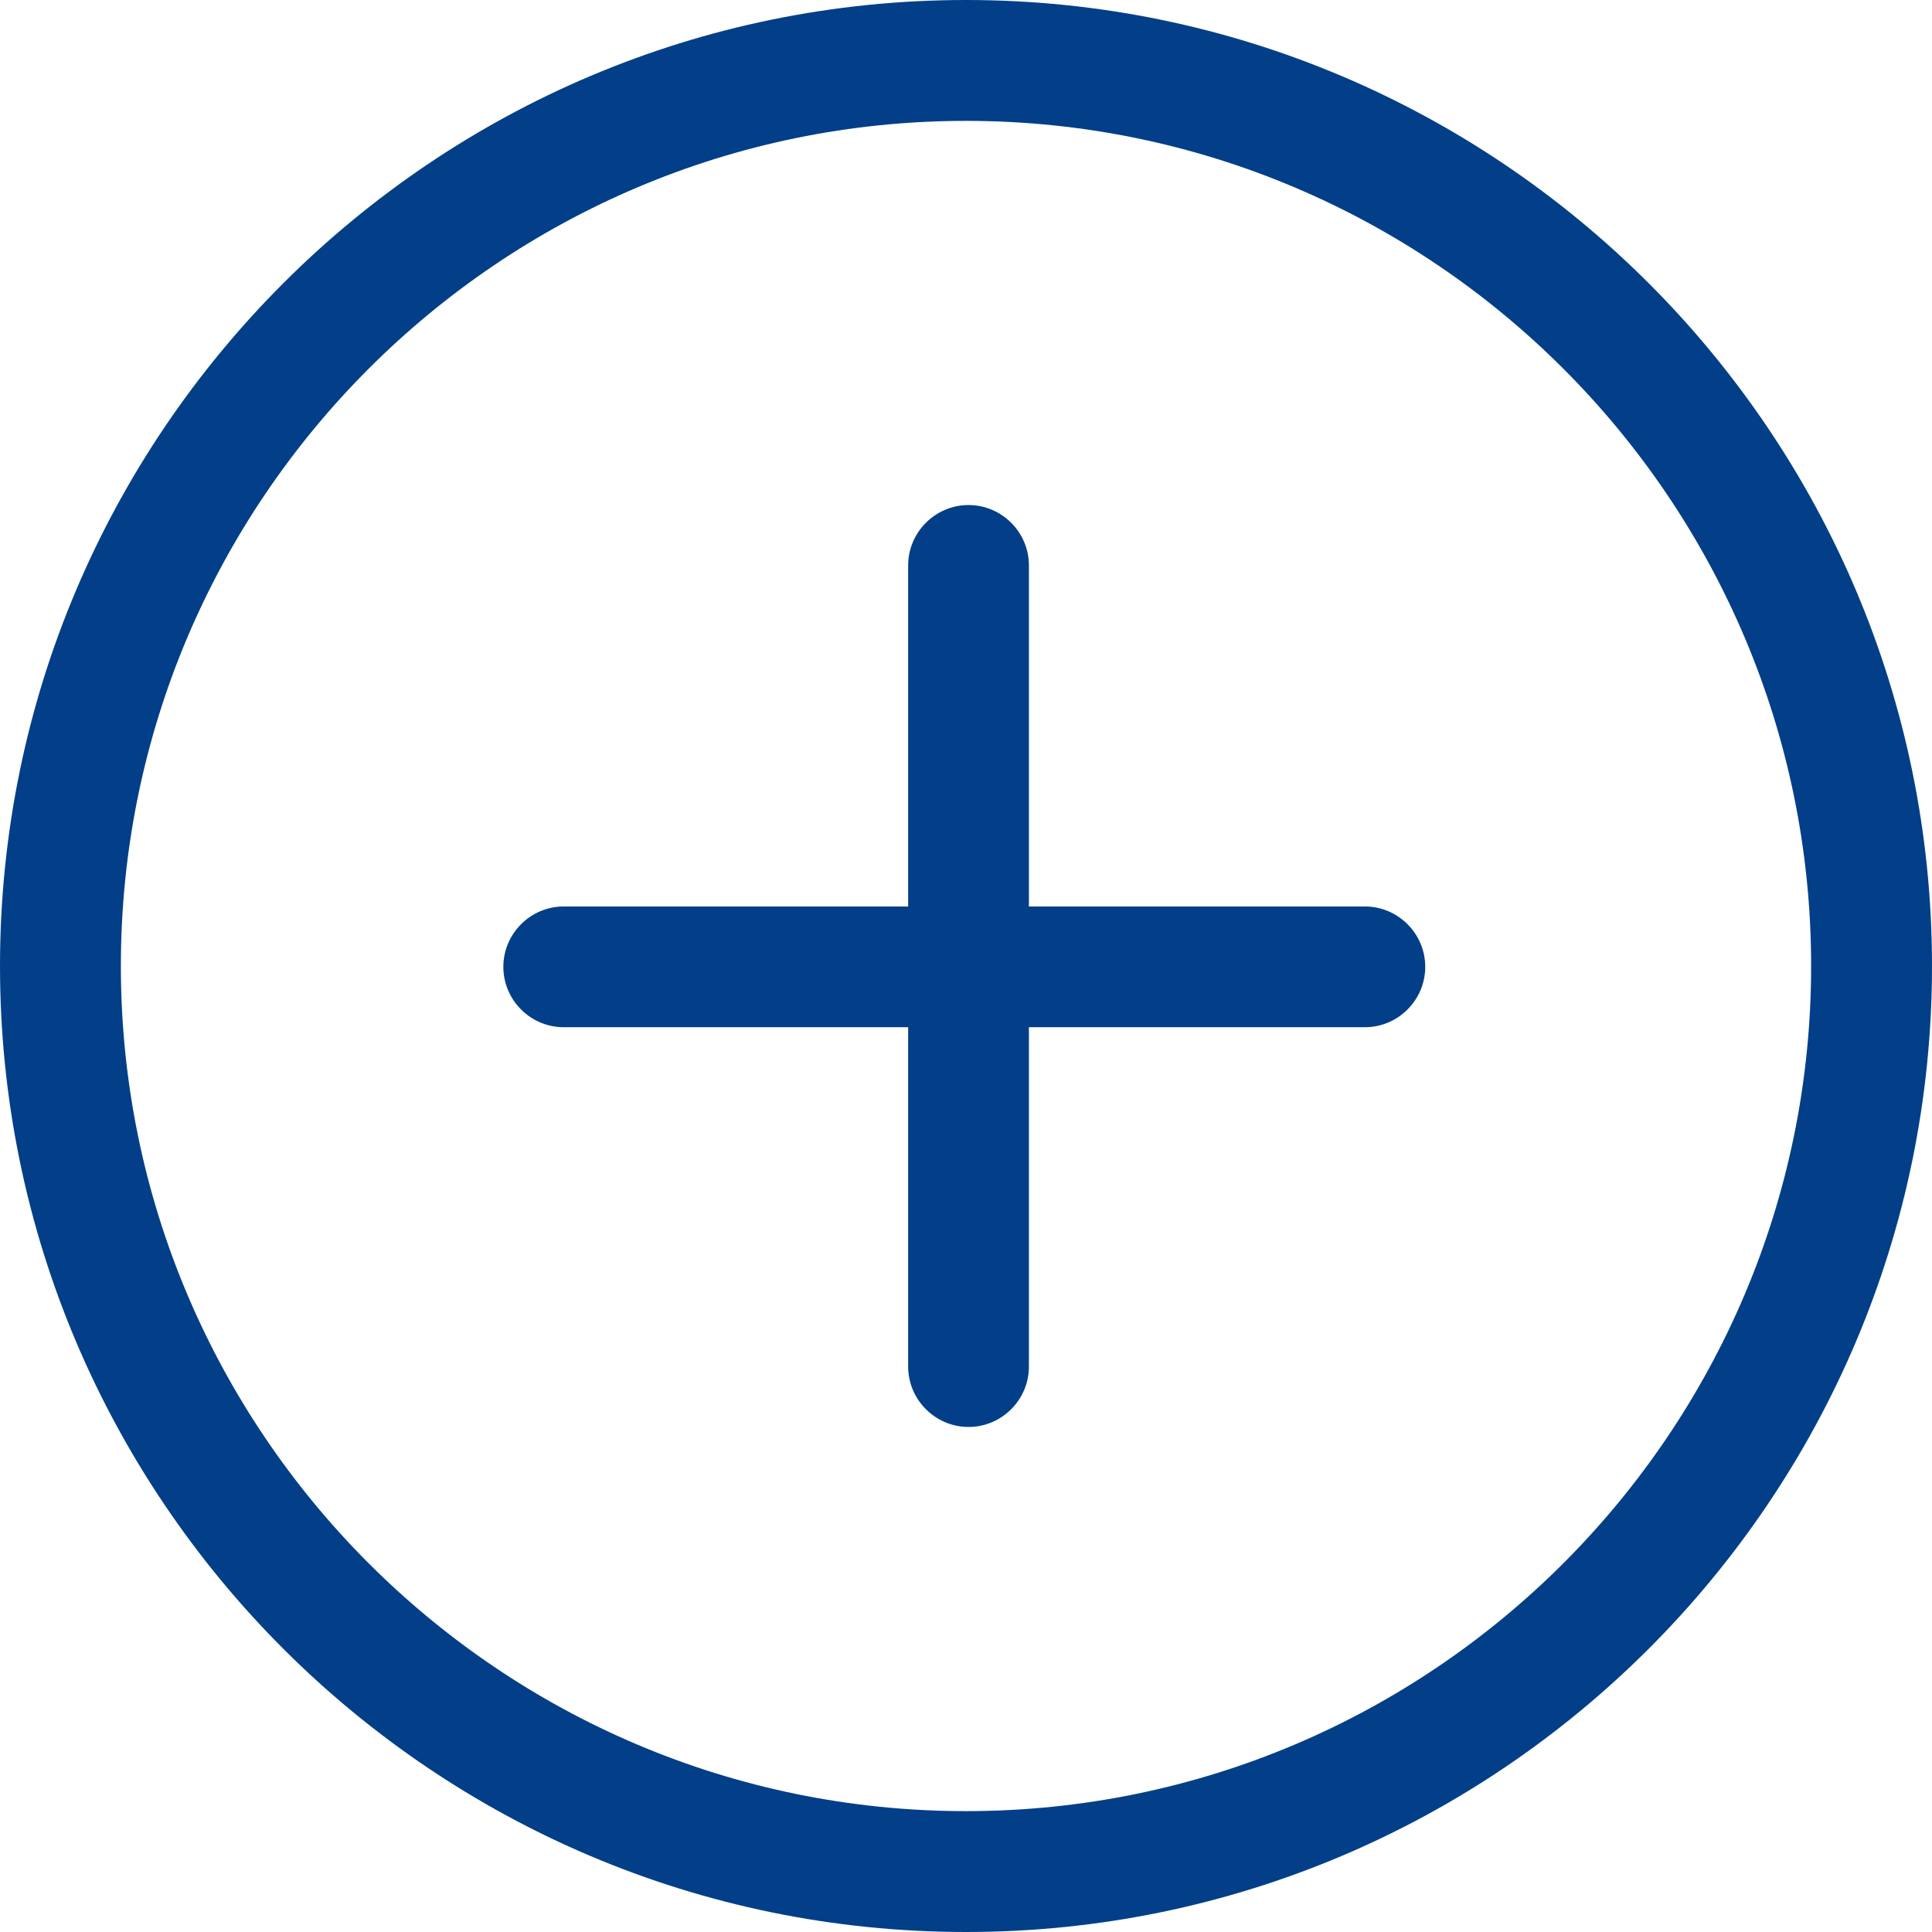
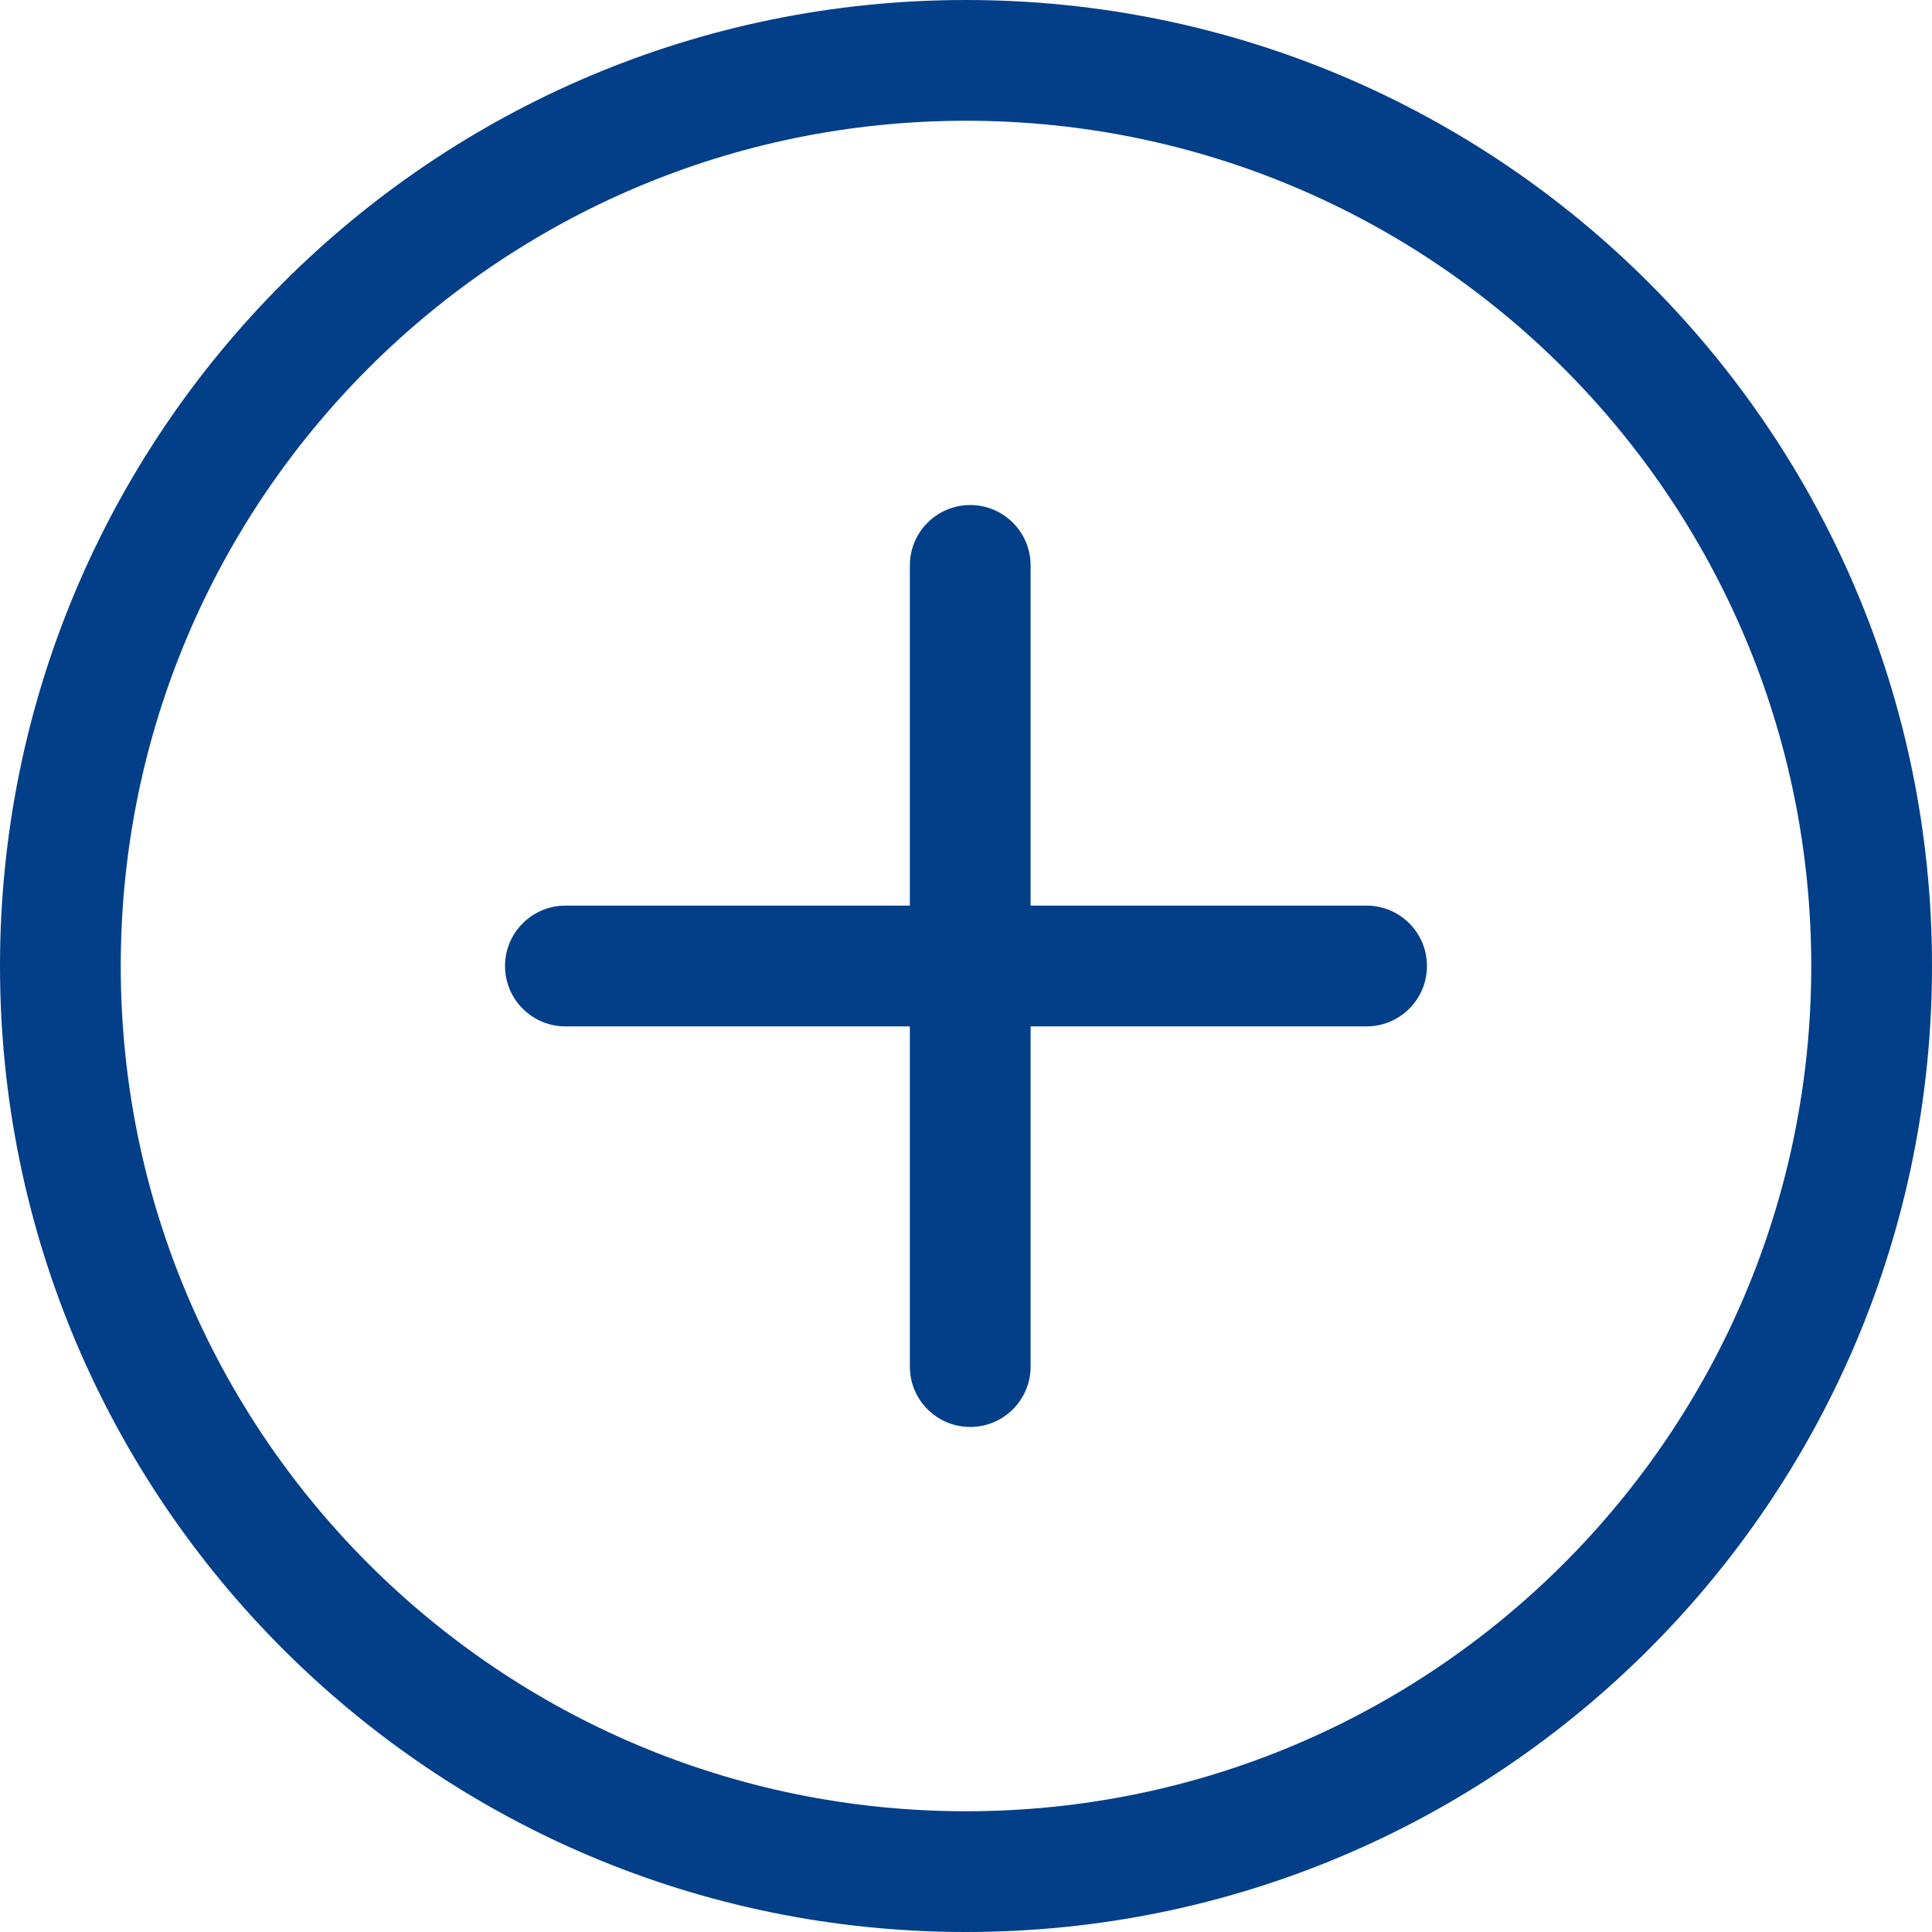
- <svg xmlns="http://www.w3.org/2000/svg" width="64px" height="64px" viewBox="0 0 64 64" version="1.1">
-   <g id="Page-1" stroke="none" stroke-width="1" fill="none" fill-rule="evenodd">
-     <g id="Icons" transform="translate(-1431, -273)" fill="#023F88">
-       <path d="M1463,332.996 C1478.438,332.996 1490.996,320.437 1490.996,305 C1490.996,289.563 1478.438,277.004 1463,277.004 C1447.563,277.004 1435.004,289.563 1435.004,305 C1435.004,320.437 1447.563,332.996 1463,332.996 Z M1463,273 C1480.645,273 1495,287.355 1495,305 C1495,322.645 1480.645,337 1463,337 C1445.355,337 1431,322.645 1431,305 C1431,287.355 1445.355,273 1463,273 Z M1476.213,303.028 C1477.313,303.028 1478.213,303.928 1478.213,305.028 C1478.213,306.129 1477.313,307.028 1476.213,307.028 L1465.084,307.028 L1465.084,318.27 C1465.084,319.37 1464.184,320.27 1463.084,320.27 C1461.984,320.27 1461.084,319.37 1461.084,318.27 L1461.084,307.028 L1449.674,307.028 C1448.573,307.028 1447.674,306.129 1447.674,305.028 C1447.674,303.928 1448.573,303.028 1449.674,303.028 L1461.084,303.028 L1461.084,291.73 C1461.084,290.63 1461.984,289.73 1463.084,289.73 C1464.184,289.73 1465.084,290.63 1465.084,291.73 L1465.084,303.028 L1476.213,303.028 Z" id="Circle_Plus" />
-     </g>
-   </g>
+ <svg xmlns="http://www.w3.org/2000/svg" id="Lag_1" data-name="Lag 1" viewBox="0 0 64 64">
+   <defs>
+     <style>.cls-1{fill:#023f88;}</style>
+   </defs>
+   <path class="cls-1" d="M45.27,30H34.14V18.73a2,2,0,0,0-4,0V30H18.73a2,2,0,0,0-2,2h0a2,2,0,0,0,2,2H30.14V45.27a2,2,0,0,0,4,0V34H45.27a2,2,0,0,0,2-2h0A2,2,0,0,0,45.27,30Z" />
+   <path class="cls-1" d="M32,0A32,32,0,1,0,64,32,32,32,0,0,0,32,0Zm0,60A28,28,0,1,1,60,32,28,28,0,0,1,32,60Z" />
</svg>
